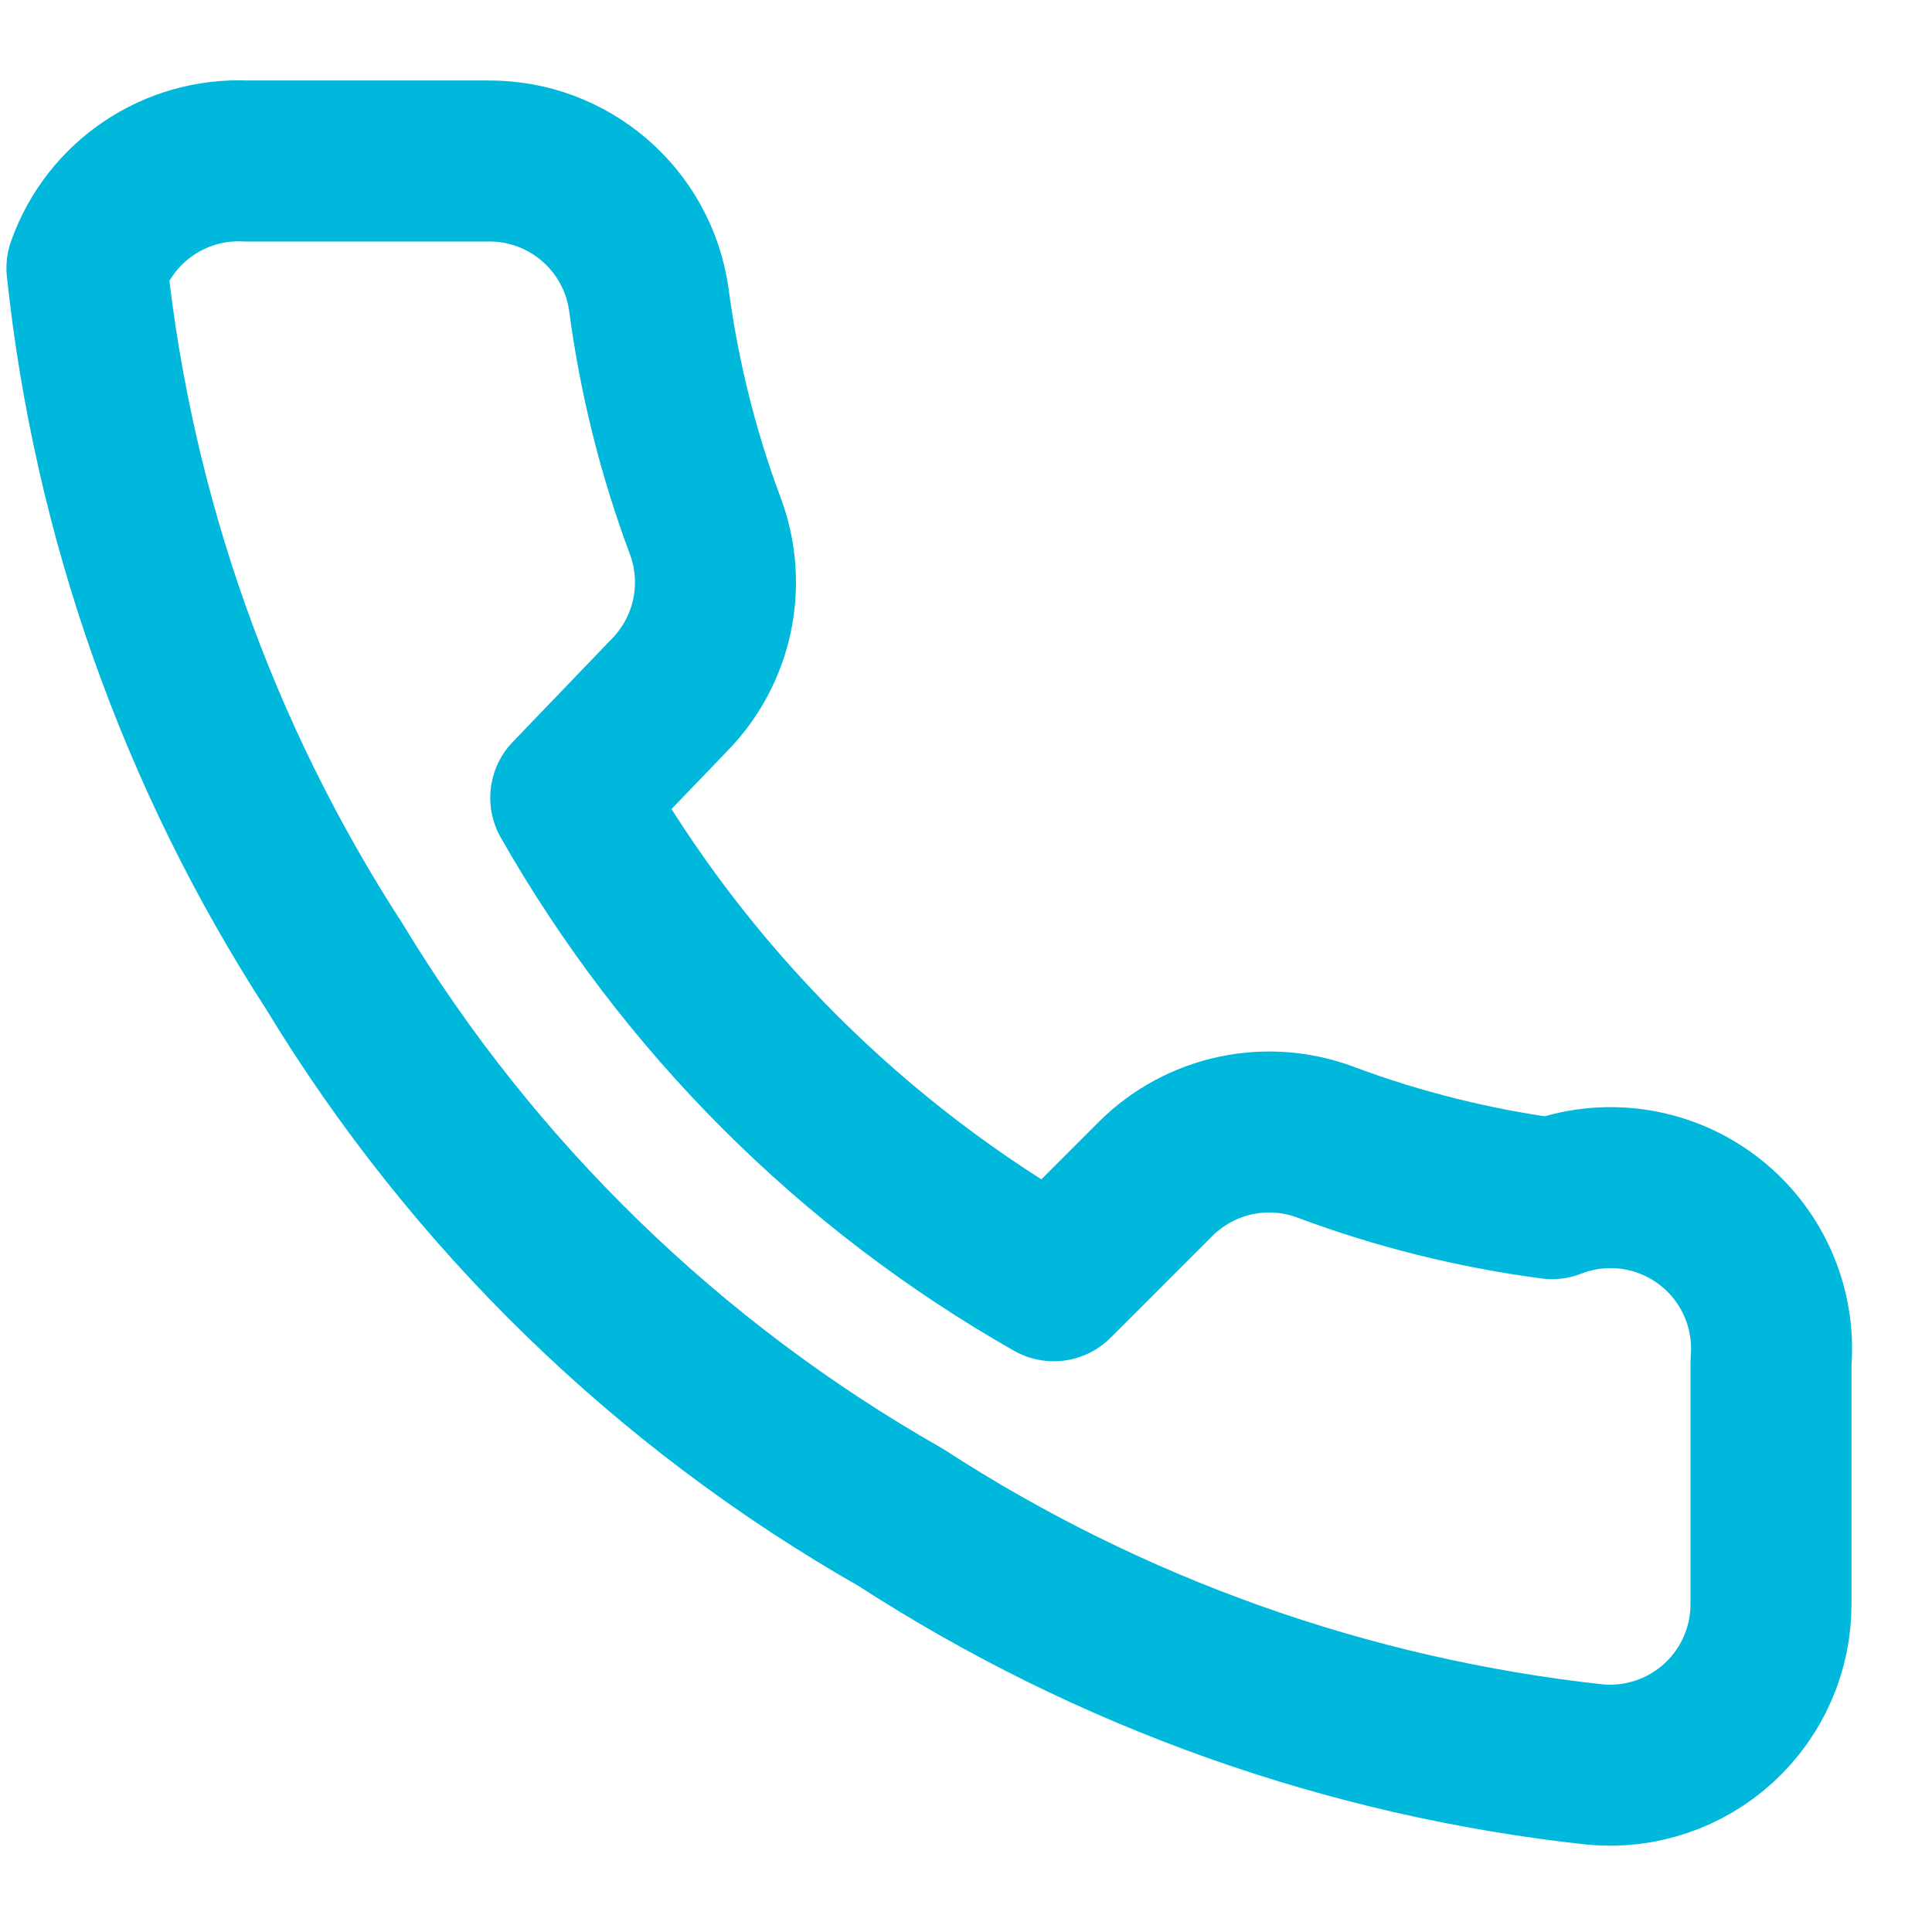
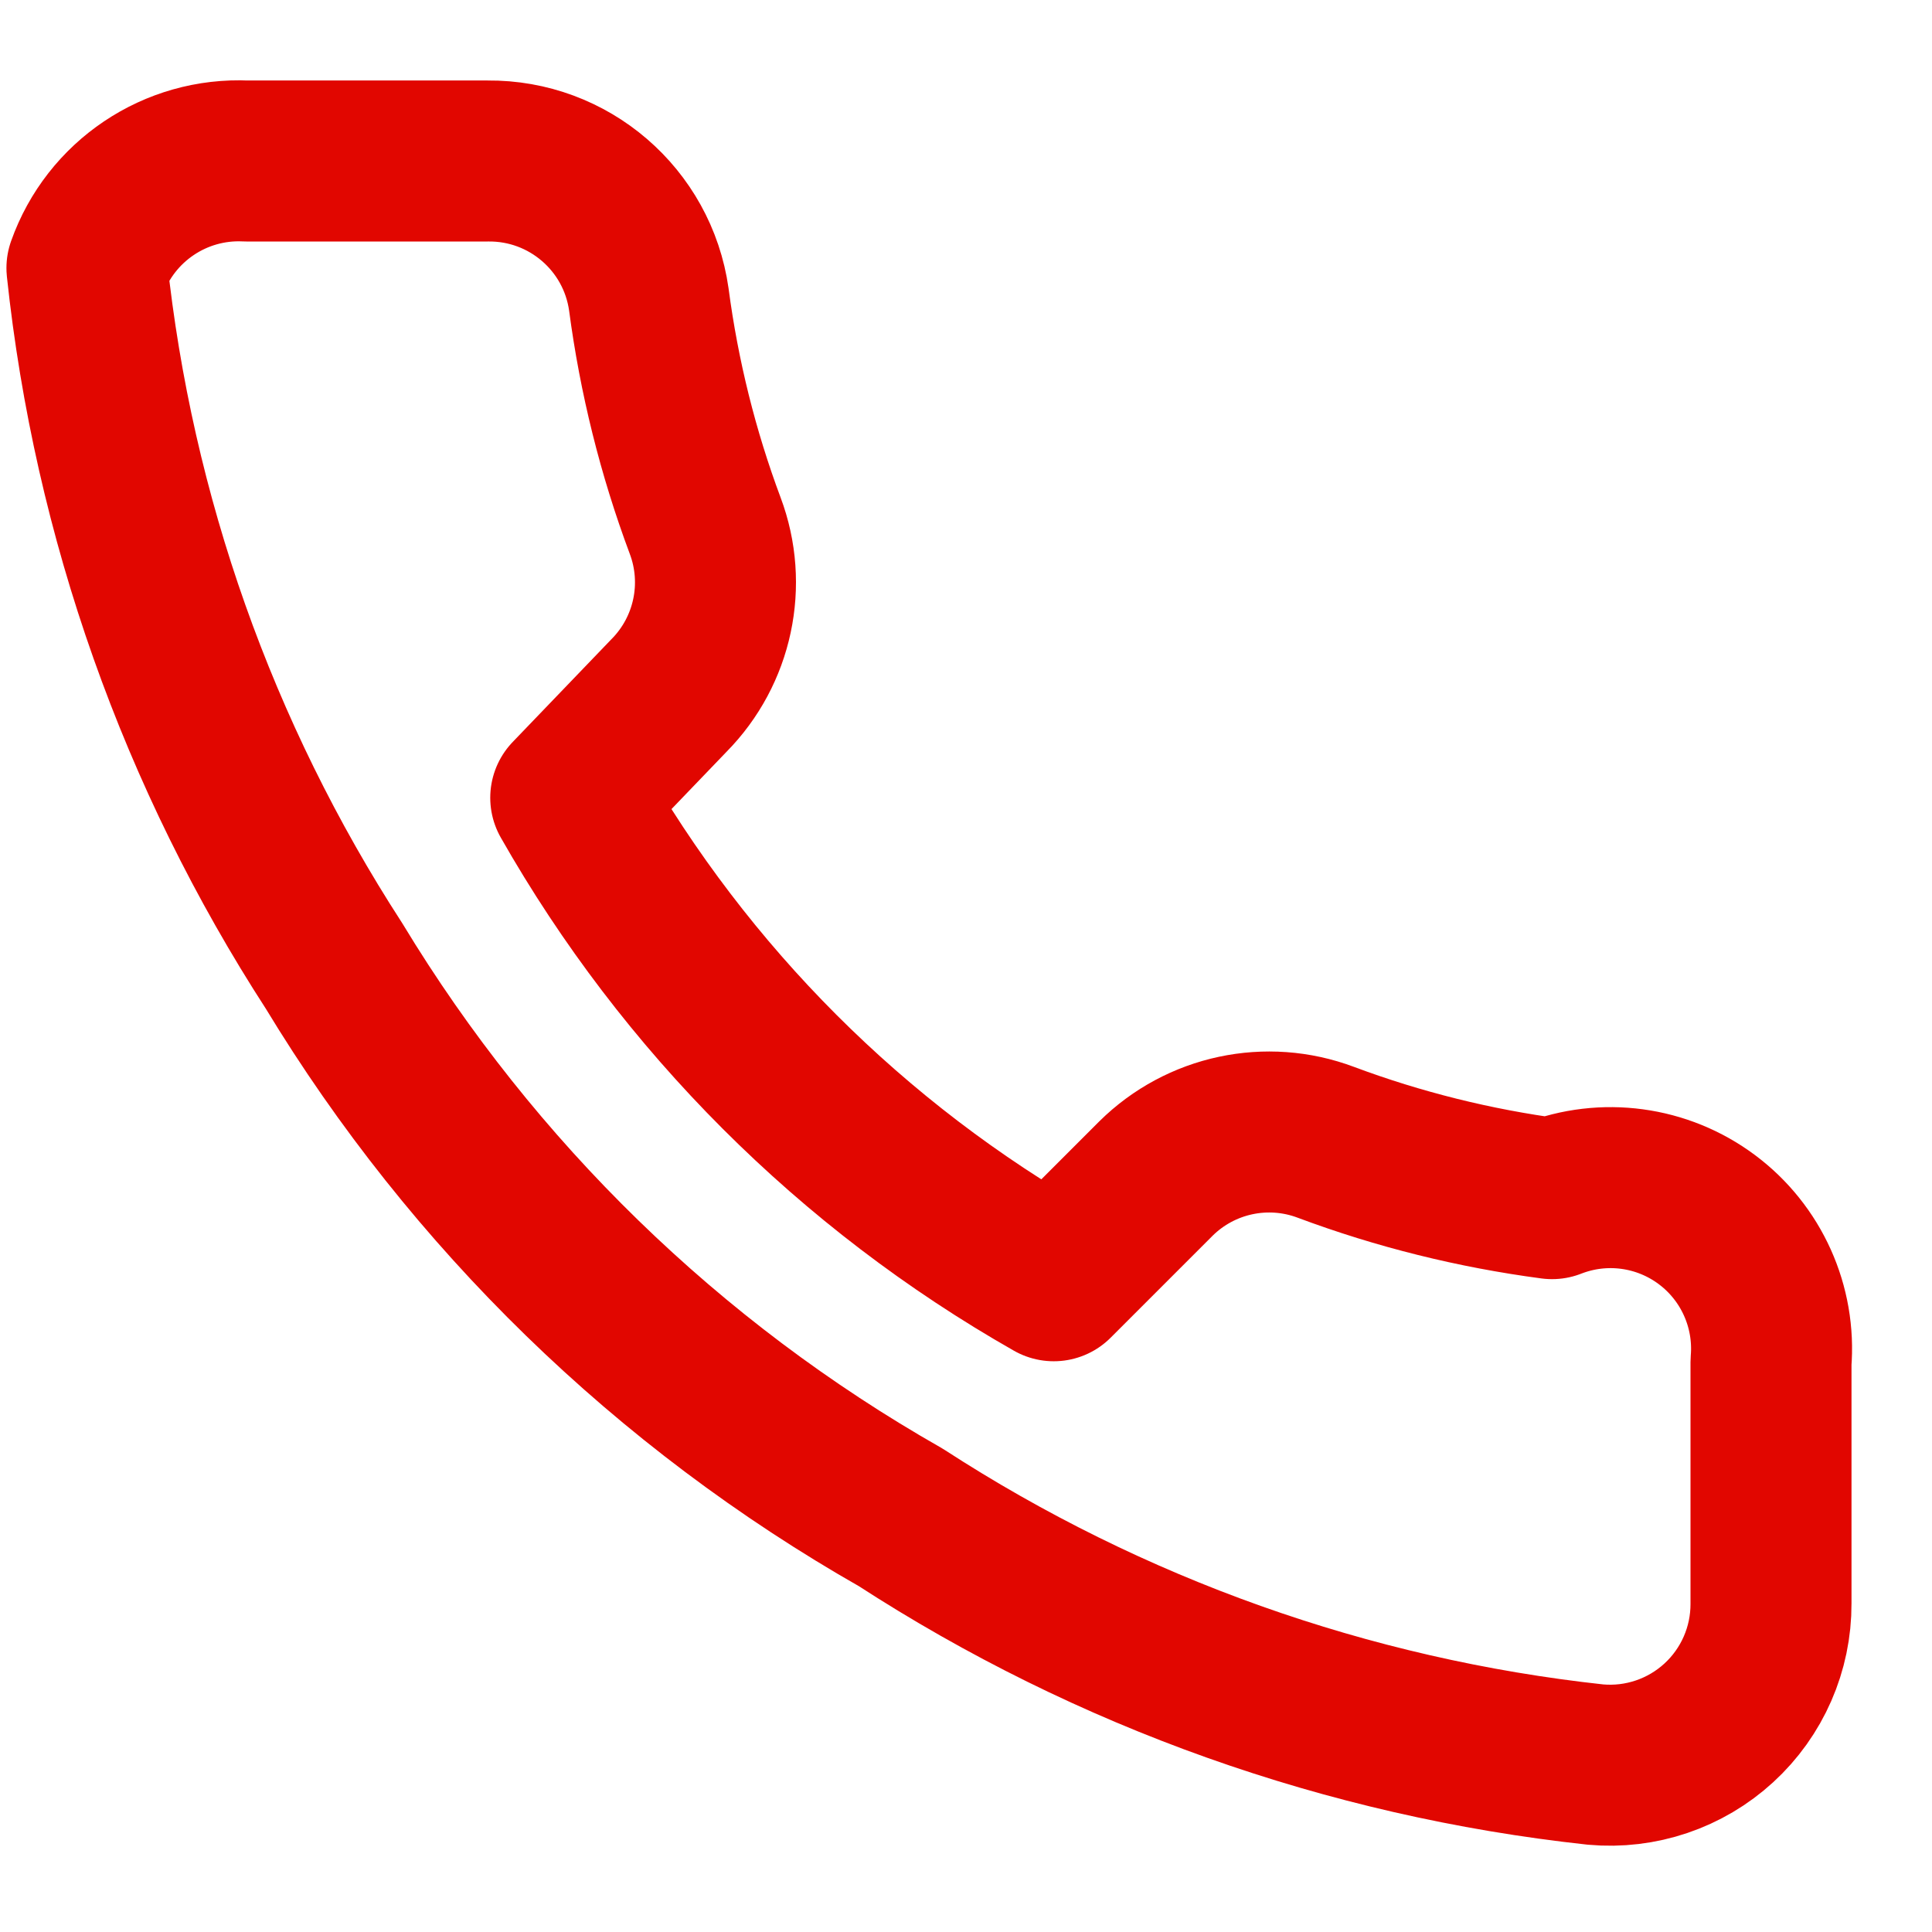
- <svg xmlns="http://www.w3.org/2000/svg" width="24" height="24" viewBox="0 0 24 24" fill="none" stroke="#00b8db" stroke-width="2" stroke-linecap="round" stroke-linejoin="round">
+ <svg xmlns="http://www.w3.org/2000/svg" width="24" height="24" viewBox="0 0 24 24" fill="none" stroke="#e10600" stroke-width="2" stroke-linecap="round" stroke-linejoin="round">
  <path d="M22 16.92v3a2 2 0 0 1-2.18 2 19.79 19.79 0 0 1-8.63-3.07A19.5 19.5 0 0 1 4.15 12a19.79 19.79 0 0 1-3.07-8.67A2 2 0 0 1 3.06 2h3a2 2 0 0 1 2 1.72c.127.96.361 1.903.7 2.81a2 2 0 0 1-.45 2.11L7.09 9.91a16 16 0 0 0 6 6l1.27-1.27a2 2 0 0 1 2.11-.45c.907.339 1.85.573 2.81.7A2 2 0 0 1 22 16.92z" />
</svg>
